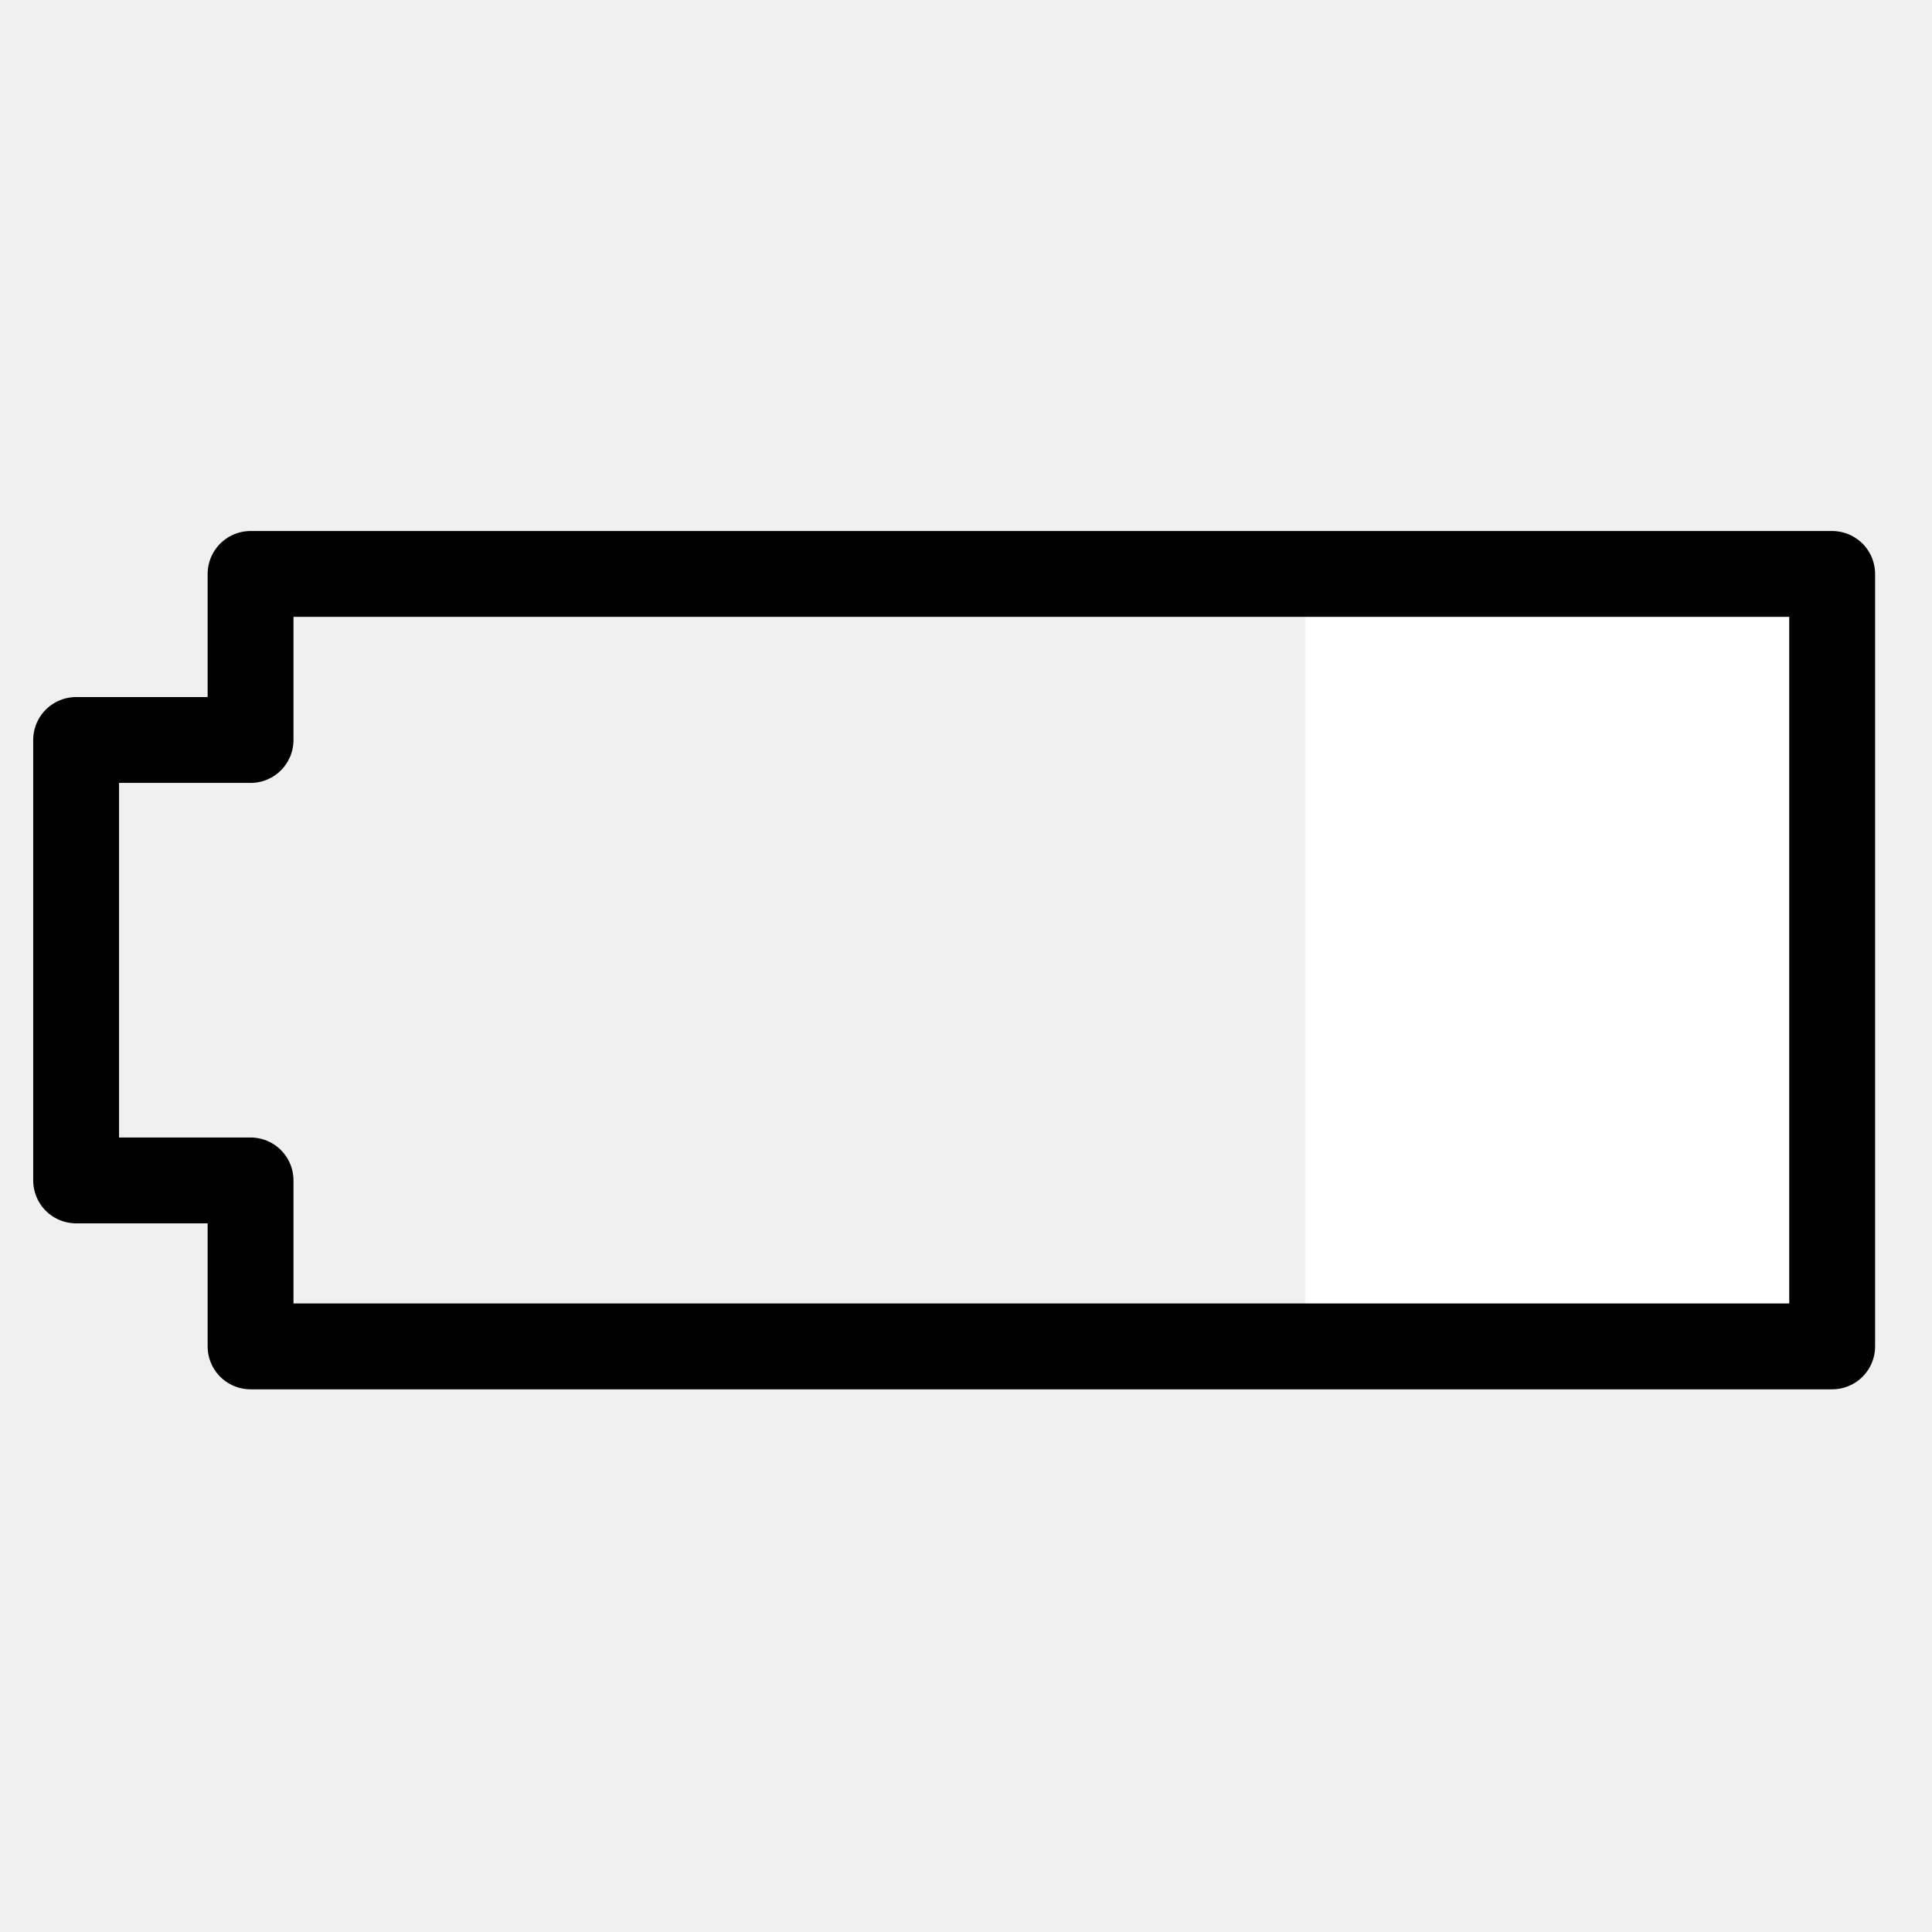
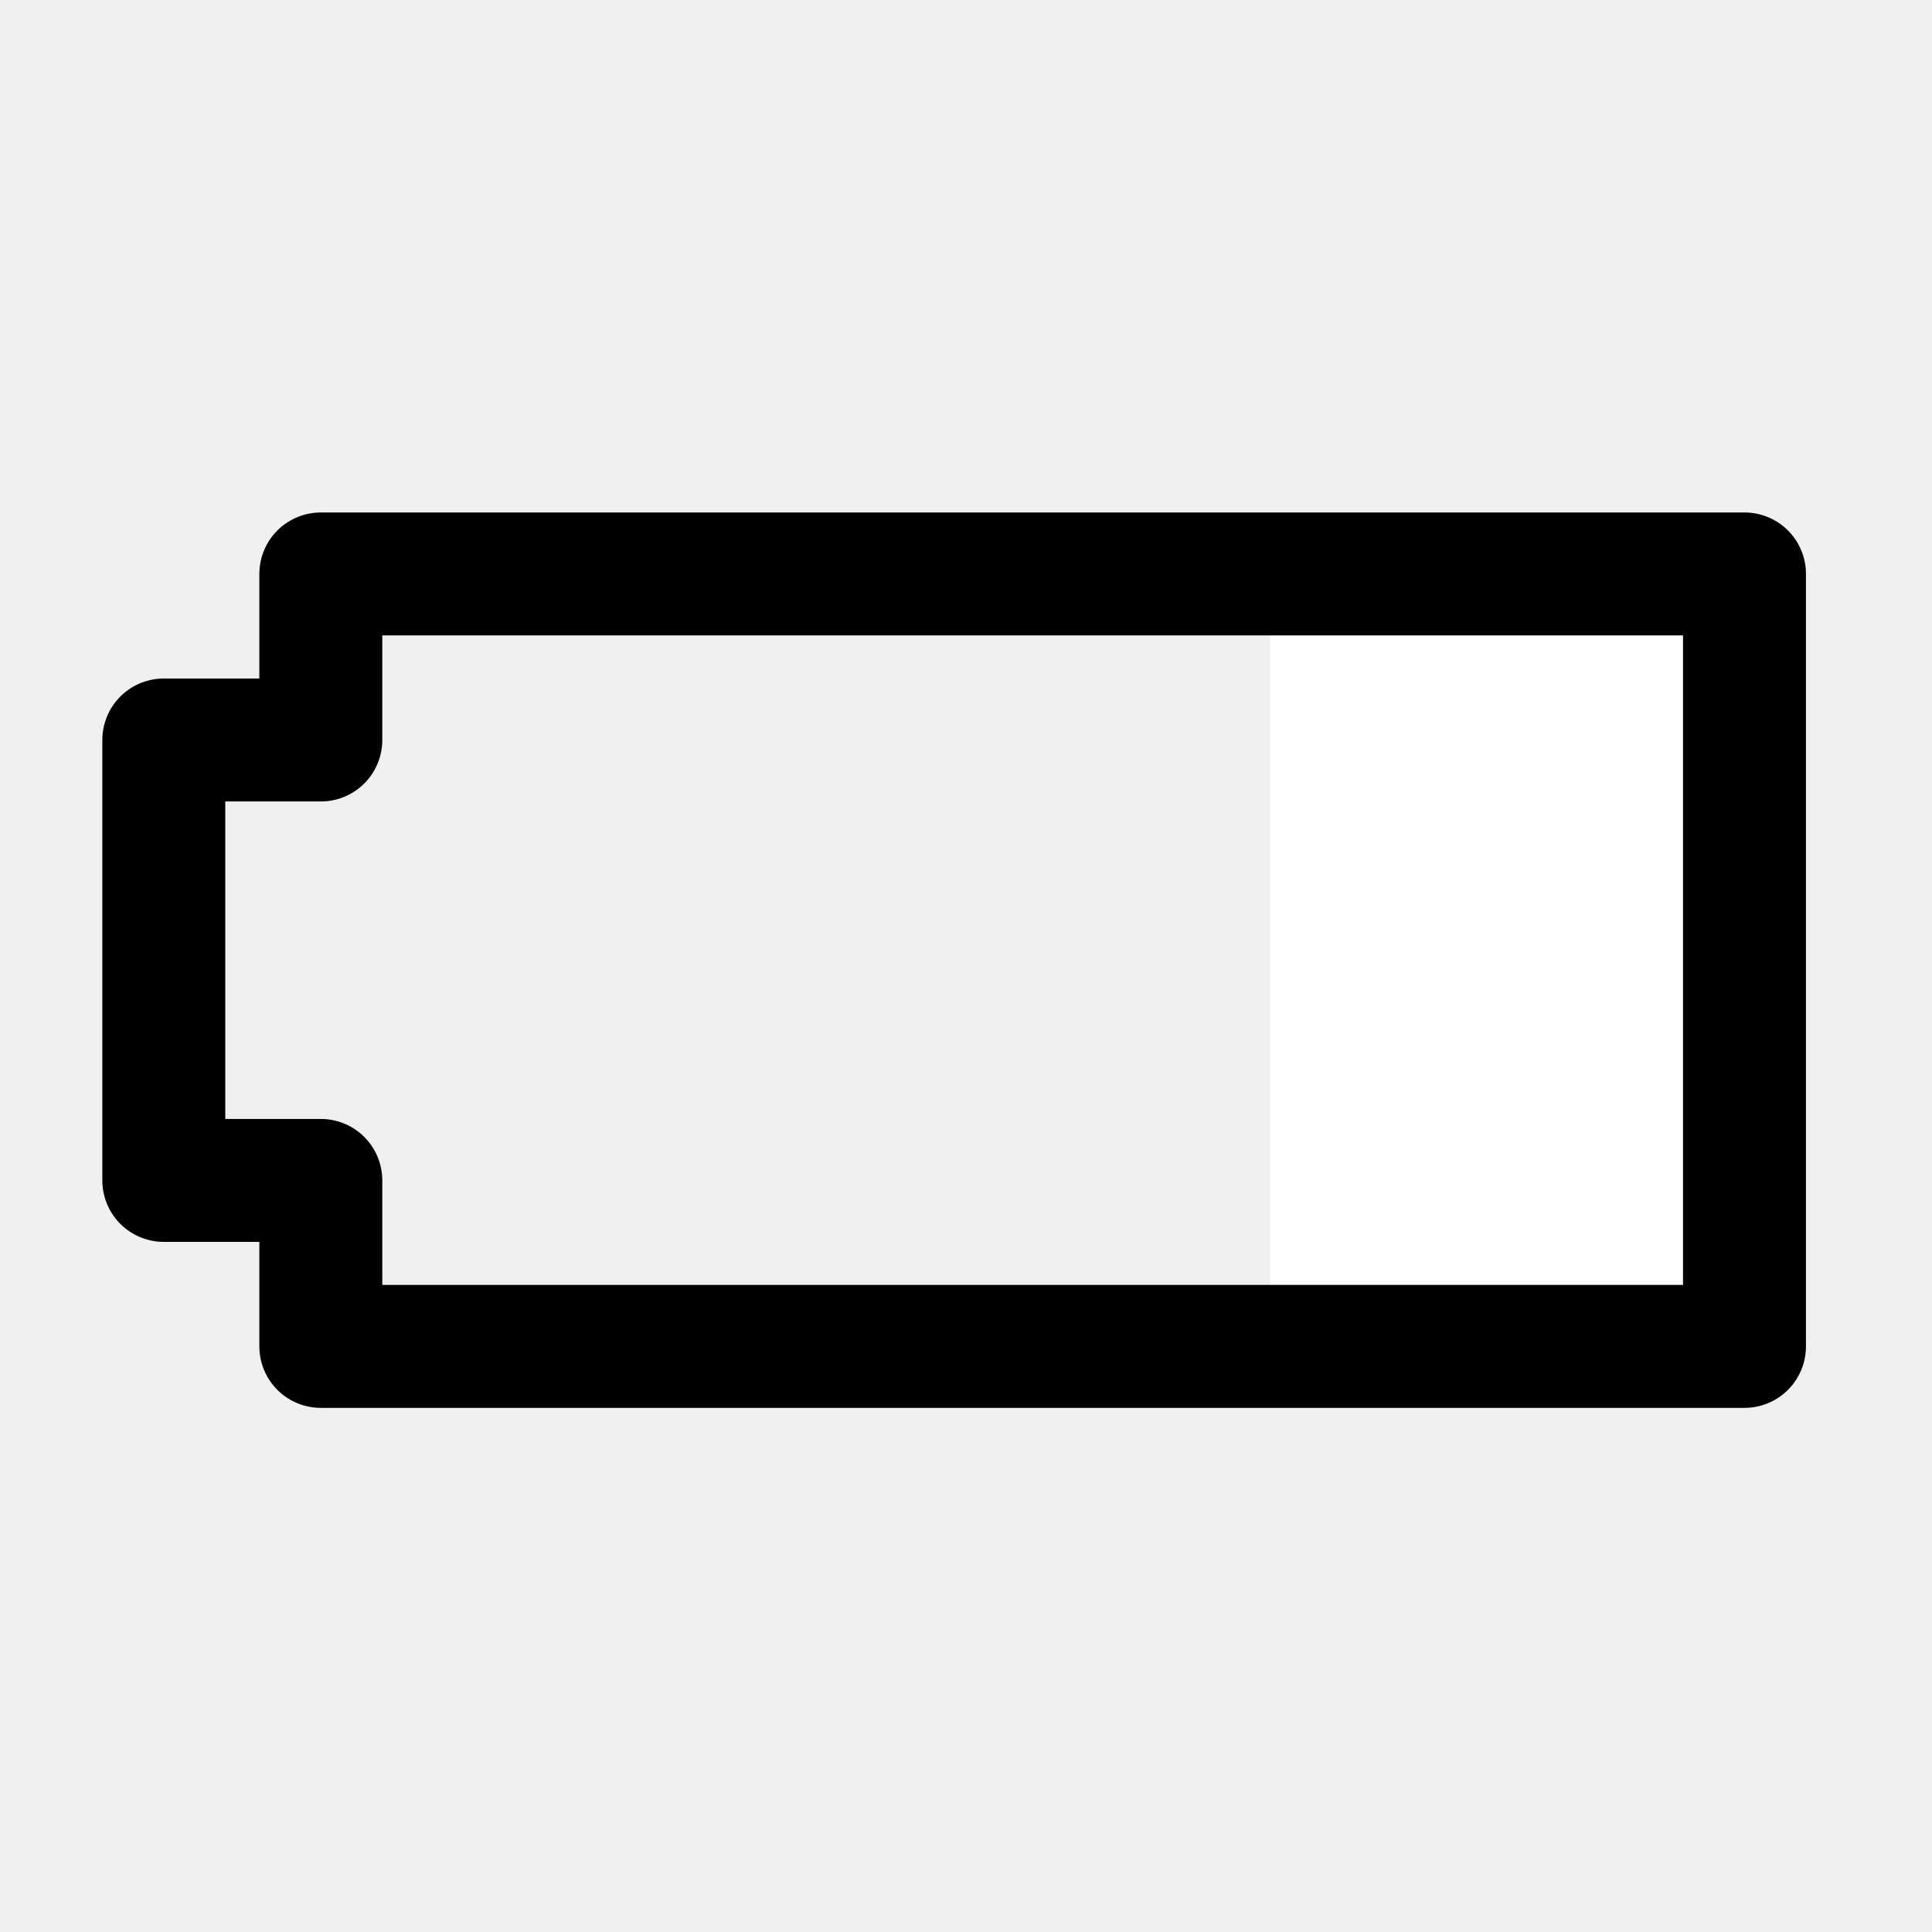
- <svg xmlns="http://www.w3.org/2000/svg" enable-background="new 0 0 55 55" height="55px" version="1.1" viewBox="0 0 55 55" width="55px" x="0px" xml:space="preserve" y="0px">
+ <svg xmlns="http://www.w3.org/2000/svg" enable-background="new 0 0 55 55" height="55px" id="Layer_1" version="1.1" viewBox="0 0 55 55" width="55px" x="0px" xml:space="preserve" y="0px">
  <g display="block" id="device-battery-030">
-     <rect display="inline" fill="#FFFFFF" height="22.174" width="15" x="37.158" y="16.339" />
-     <polygon display="inline" fill="none" points="   52.158,16.339 7.133,16.339 7.133,21.066 2.167,21.066 2.167,33.604 7.133,33.604 7.133,38.329 52.158,38.329  " stroke="#010101" stroke-linecap="round" stroke-linejoin="round" stroke-width="2.444" />
+     <rect display="inline" fill="#FFFFFF" height="22.175" width="13.502" x="36.16" y="16.339" />
+     <polygon display="inline" fill="none" points="   49.662,16.339 9.133,16.339 9.133,21.066 4.663,21.066 4.663,33.604 9.133,33.604 9.133,38.329 49.662,38.329  " stroke="#010101" stroke-linecap="round" stroke-linejoin="round" stroke-width="3.5" />
  </g>
</svg>
